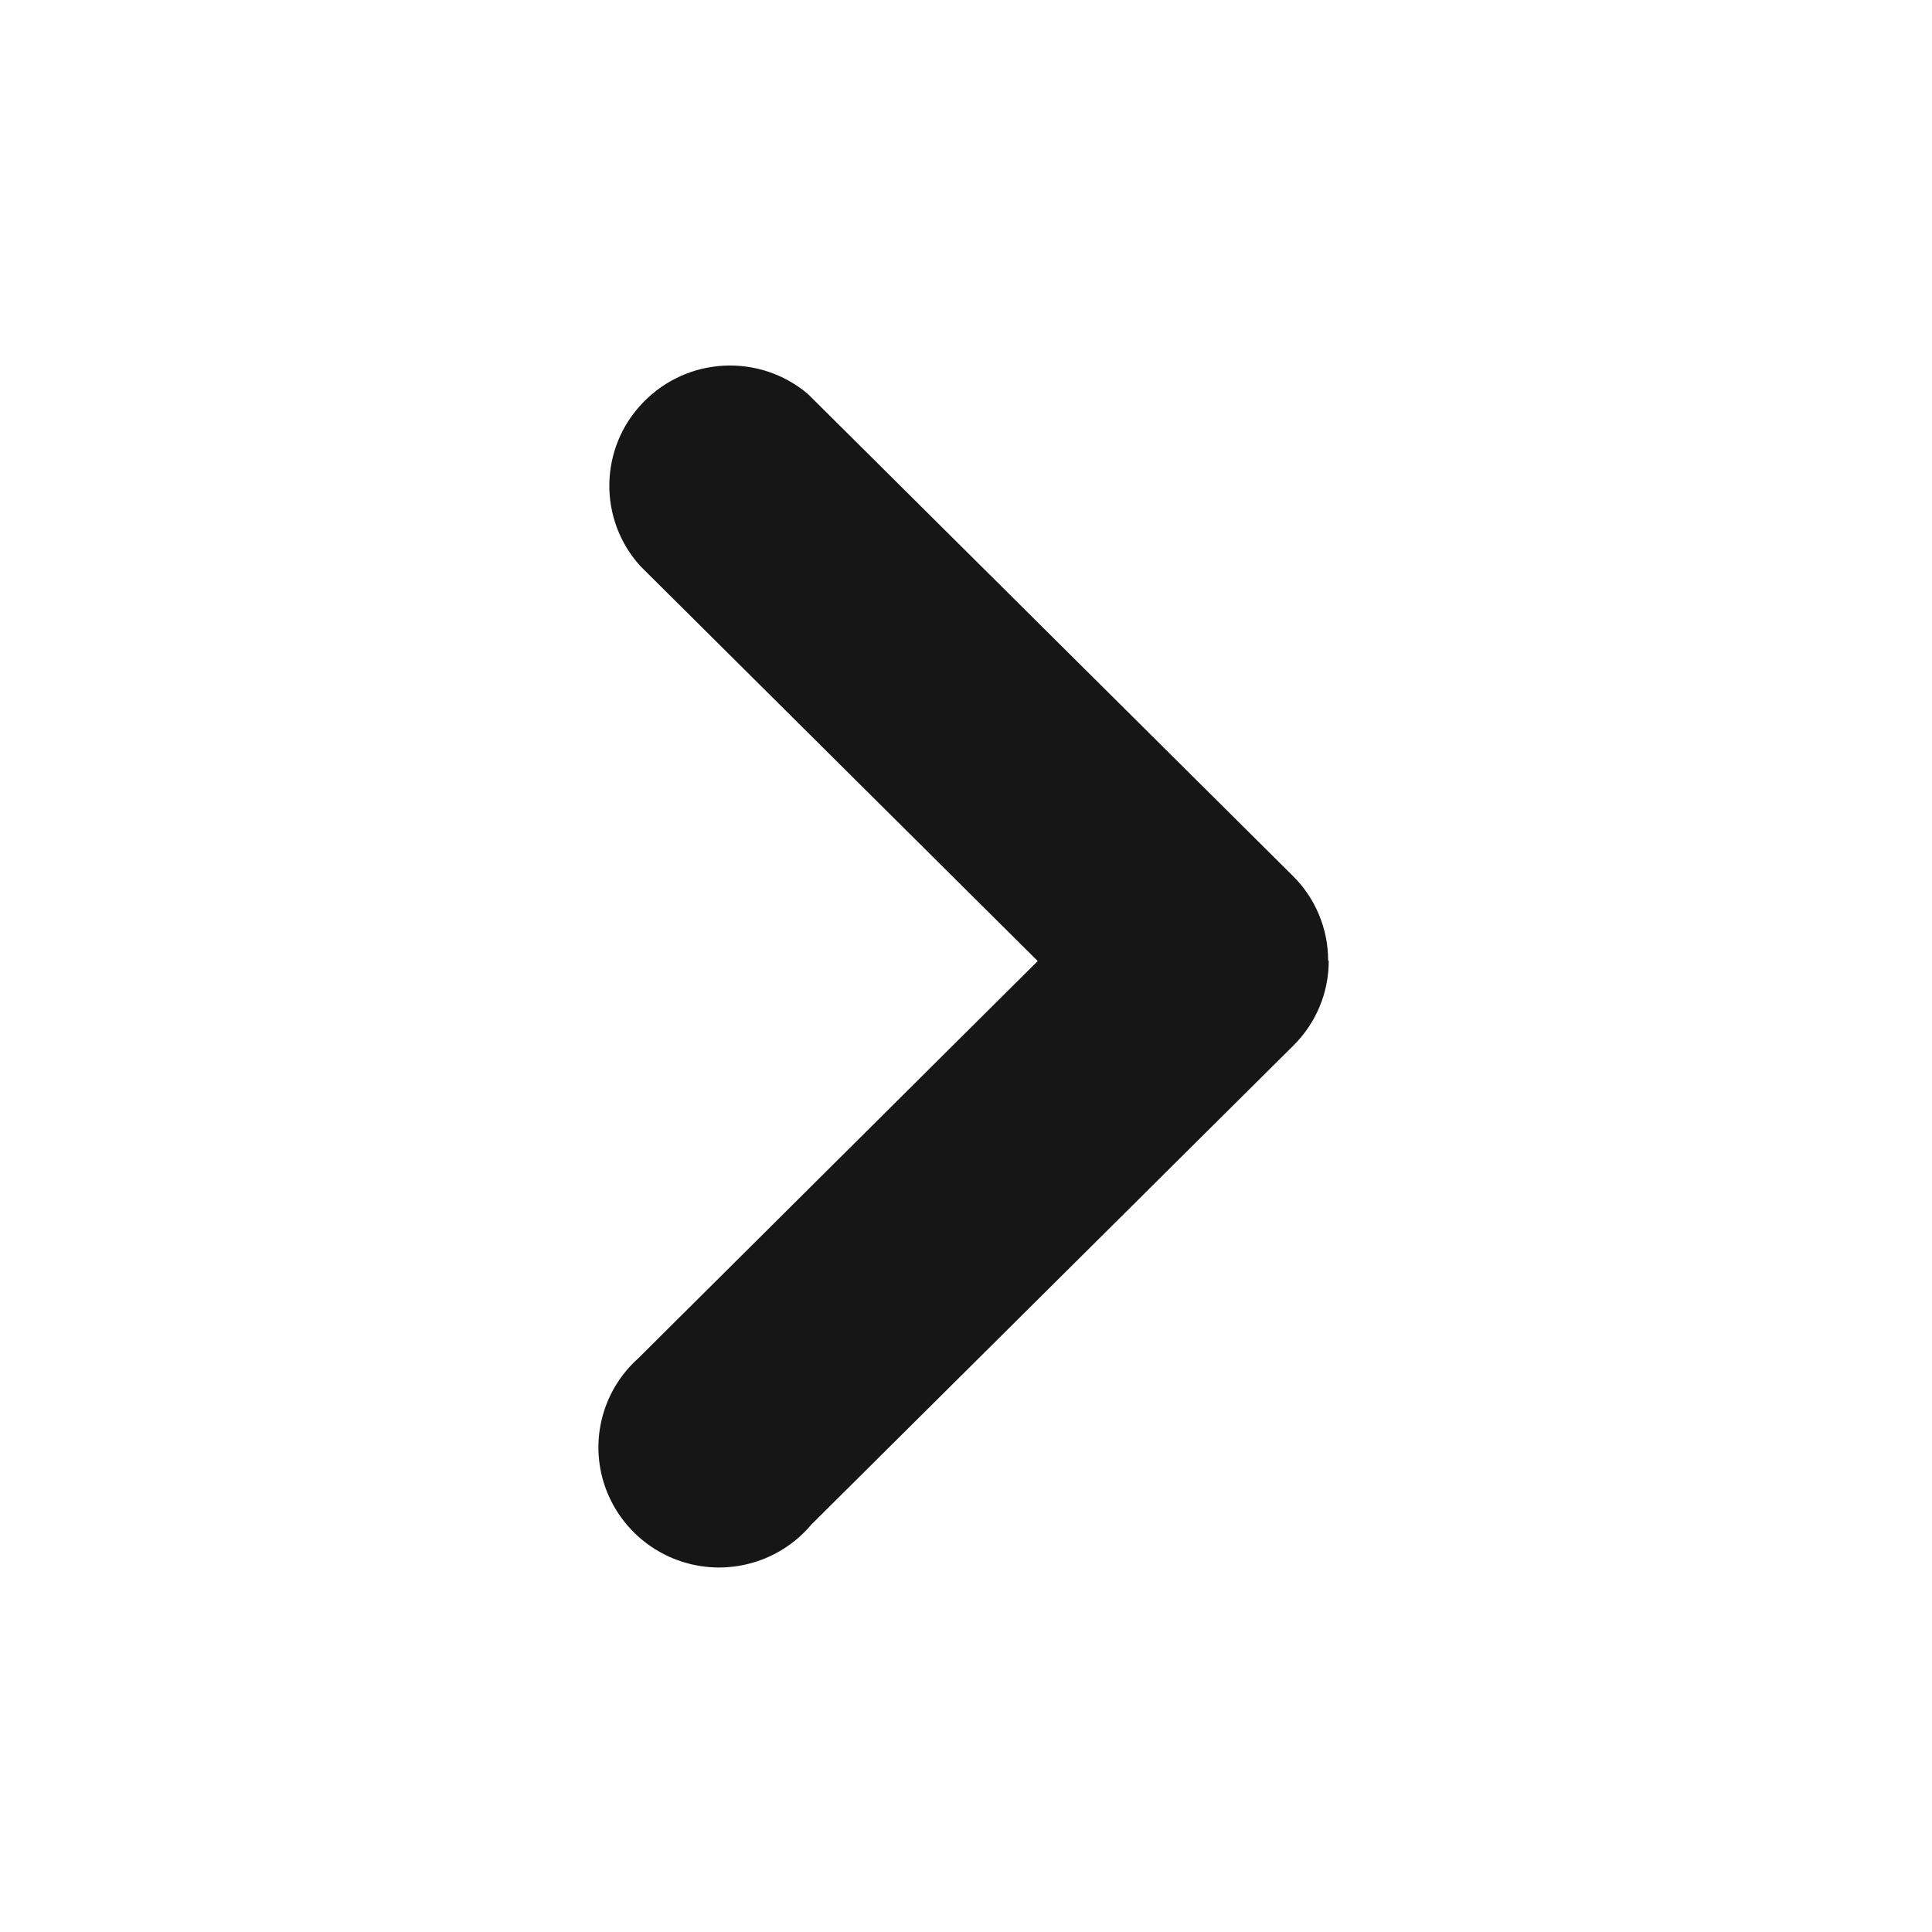
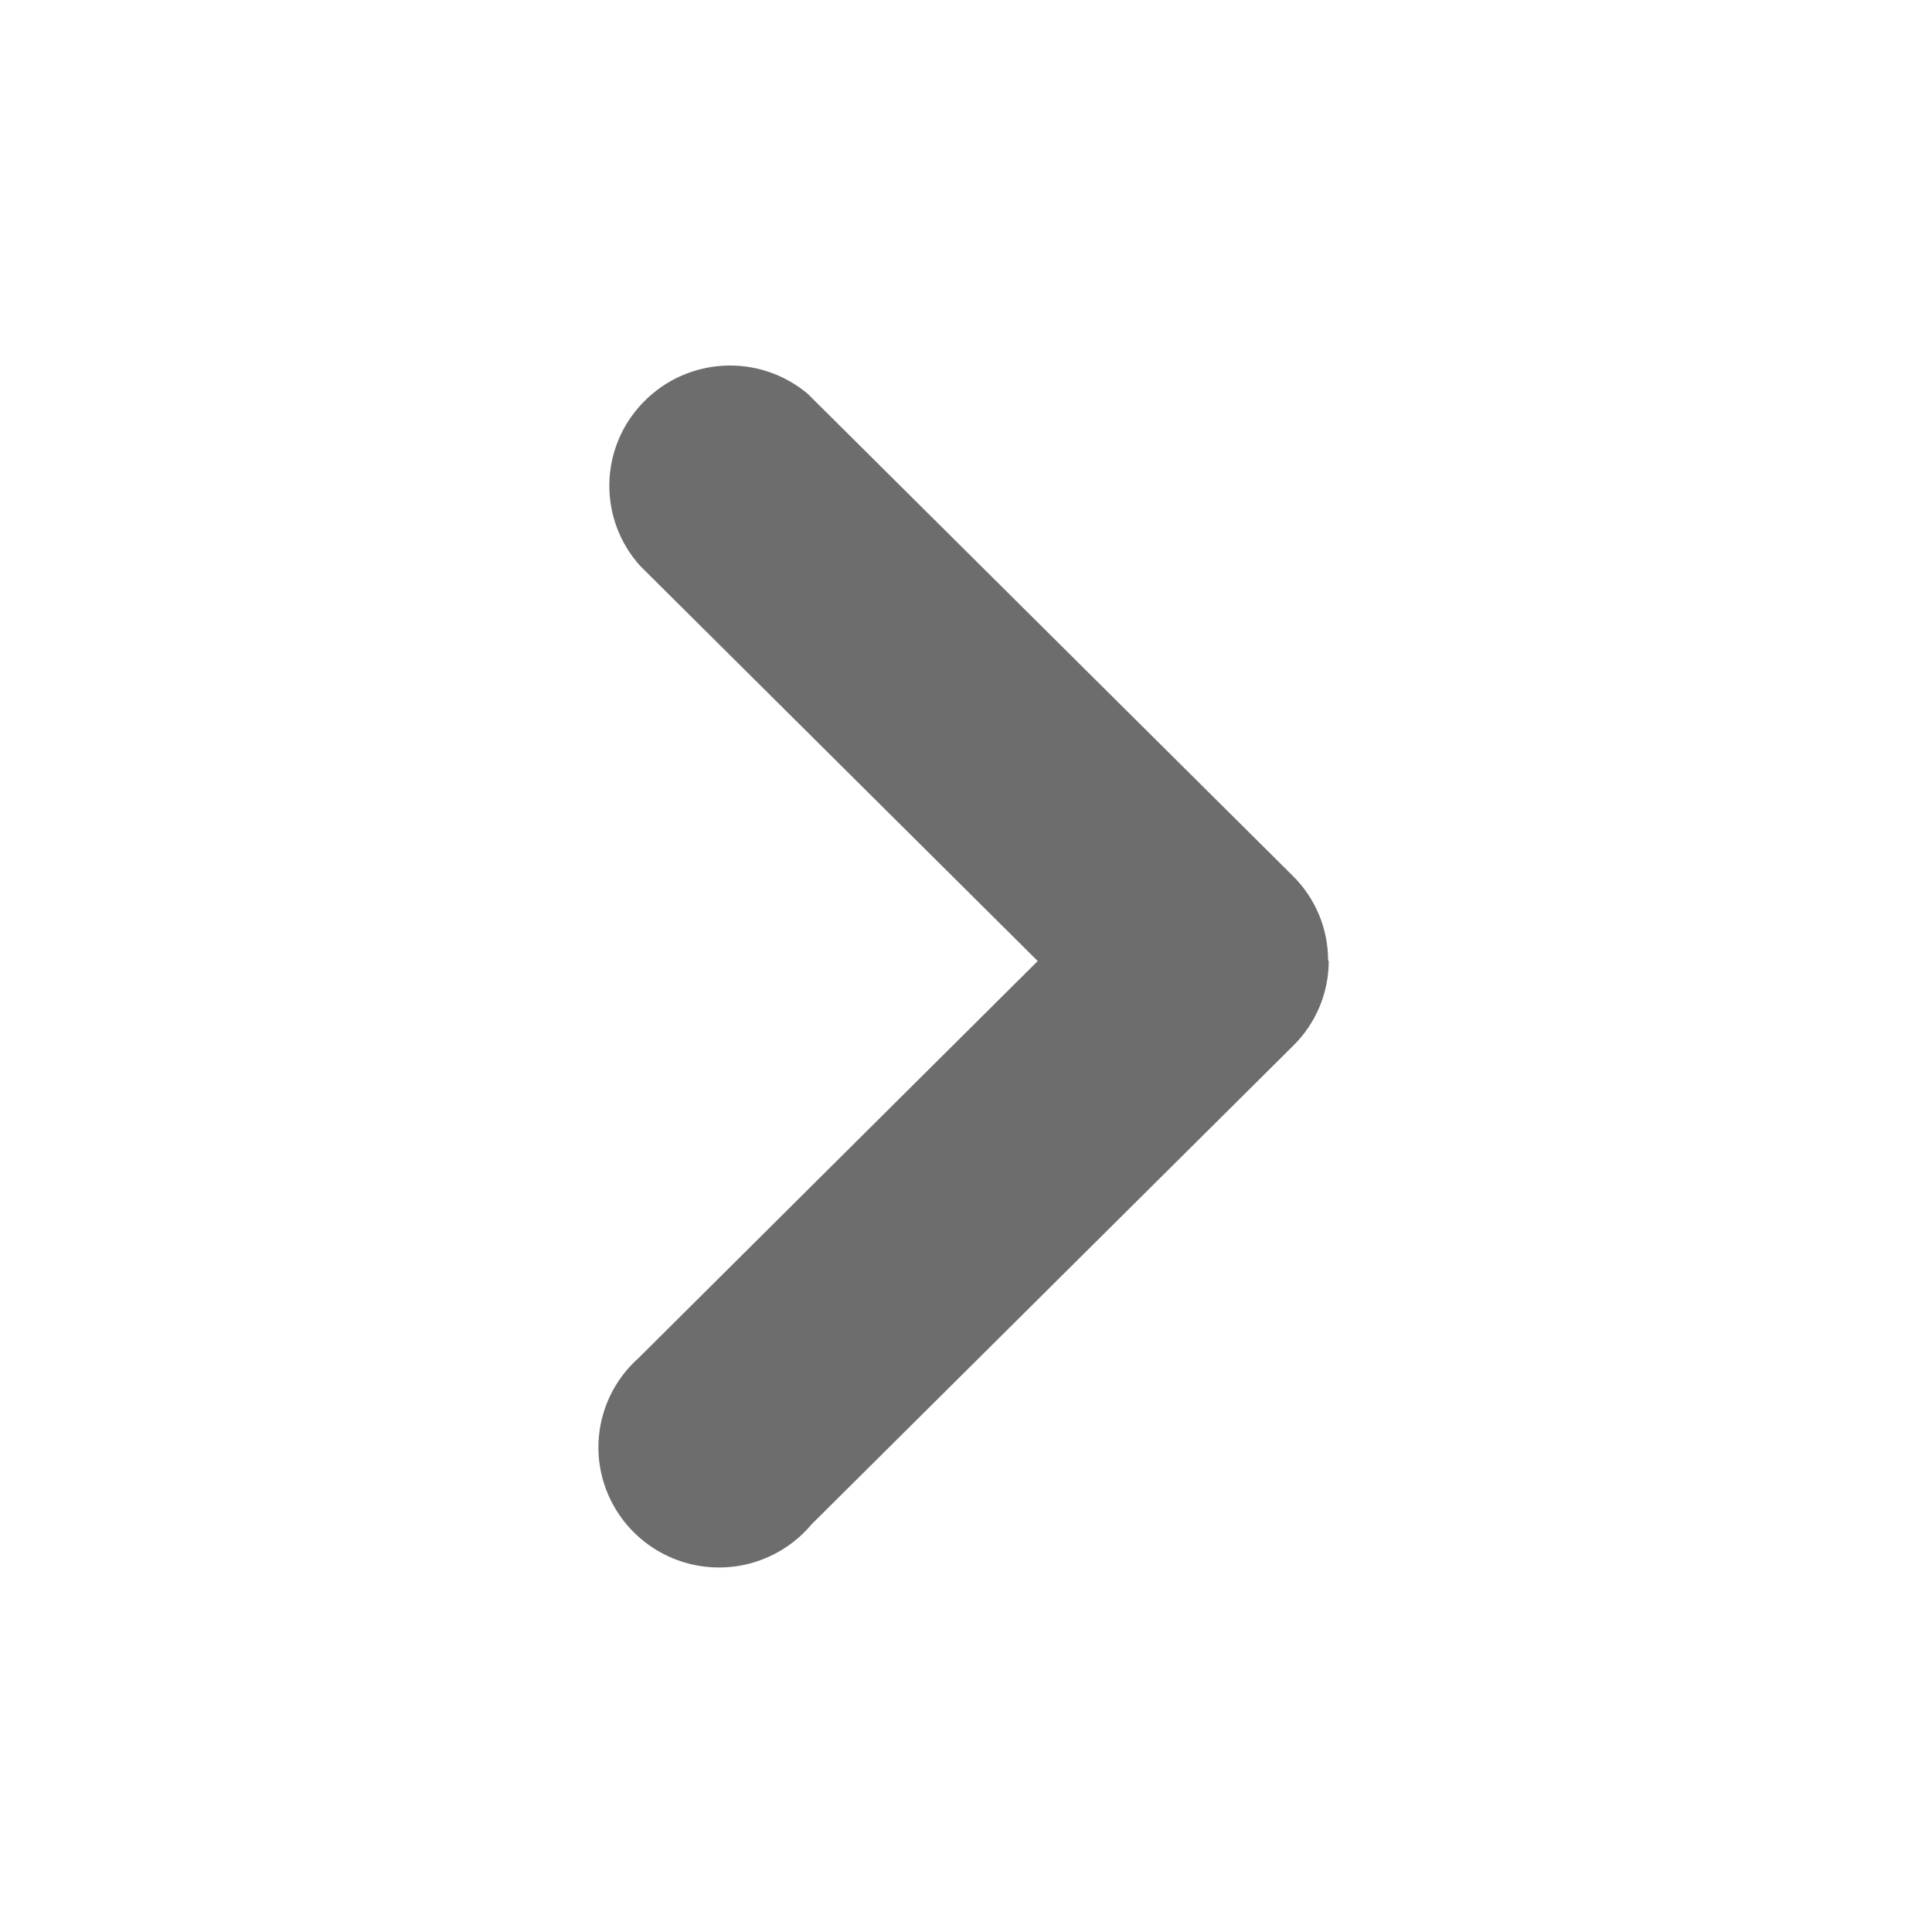
<svg xmlns="http://www.w3.org/2000/svg" id="Decorative_icon" data-name="Decorative icon" width="16" height="16" viewBox="0 0 16 16">
  <rect id="Placement_Area" data-name="Placement Area" width="16" height="16" fill="red" opacity="0" />
  <g id="Icon">
    <rect id="Canvas" width="16" height="16" fill="#464646" opacity="0" />
-     <path id="Path_21" data-name="Path 21" d="M12,8.97a.985.985,0,0,1-.293.7L7.716,13.636a1,1,0,0,1-1.732-.388.99.99,0,0,1,.3-.99l.024-.024L9.59,8.97,6.3,5.7a.99.99,0,0,1,.023-1.357,1,1,0,0,1,1.364-.069l.024.024,3.991,3.966a.985.985,0,0,1,.293.7Z" transform="translate(-0.996 -1.011)" fill="#161616" />
+     <path id="Path_21" data-name="Path 21" d="M12,8.97a.985.985,0,0,1-.293.7L7.716,13.636a1,1,0,0,1-1.732-.388.99.99,0,0,1,.3-.99l.024-.024L9.59,8.97,6.3,5.7a.99.99,0,0,1,.023-1.357,1,1,0,0,1,1.364-.069l.024.024,3.991,3.966a.985.985,0,0,1,.293.7Z" transform="translate(-0.996 -1.011)" fill="#6d6d6d" />
  </g>
</svg>
